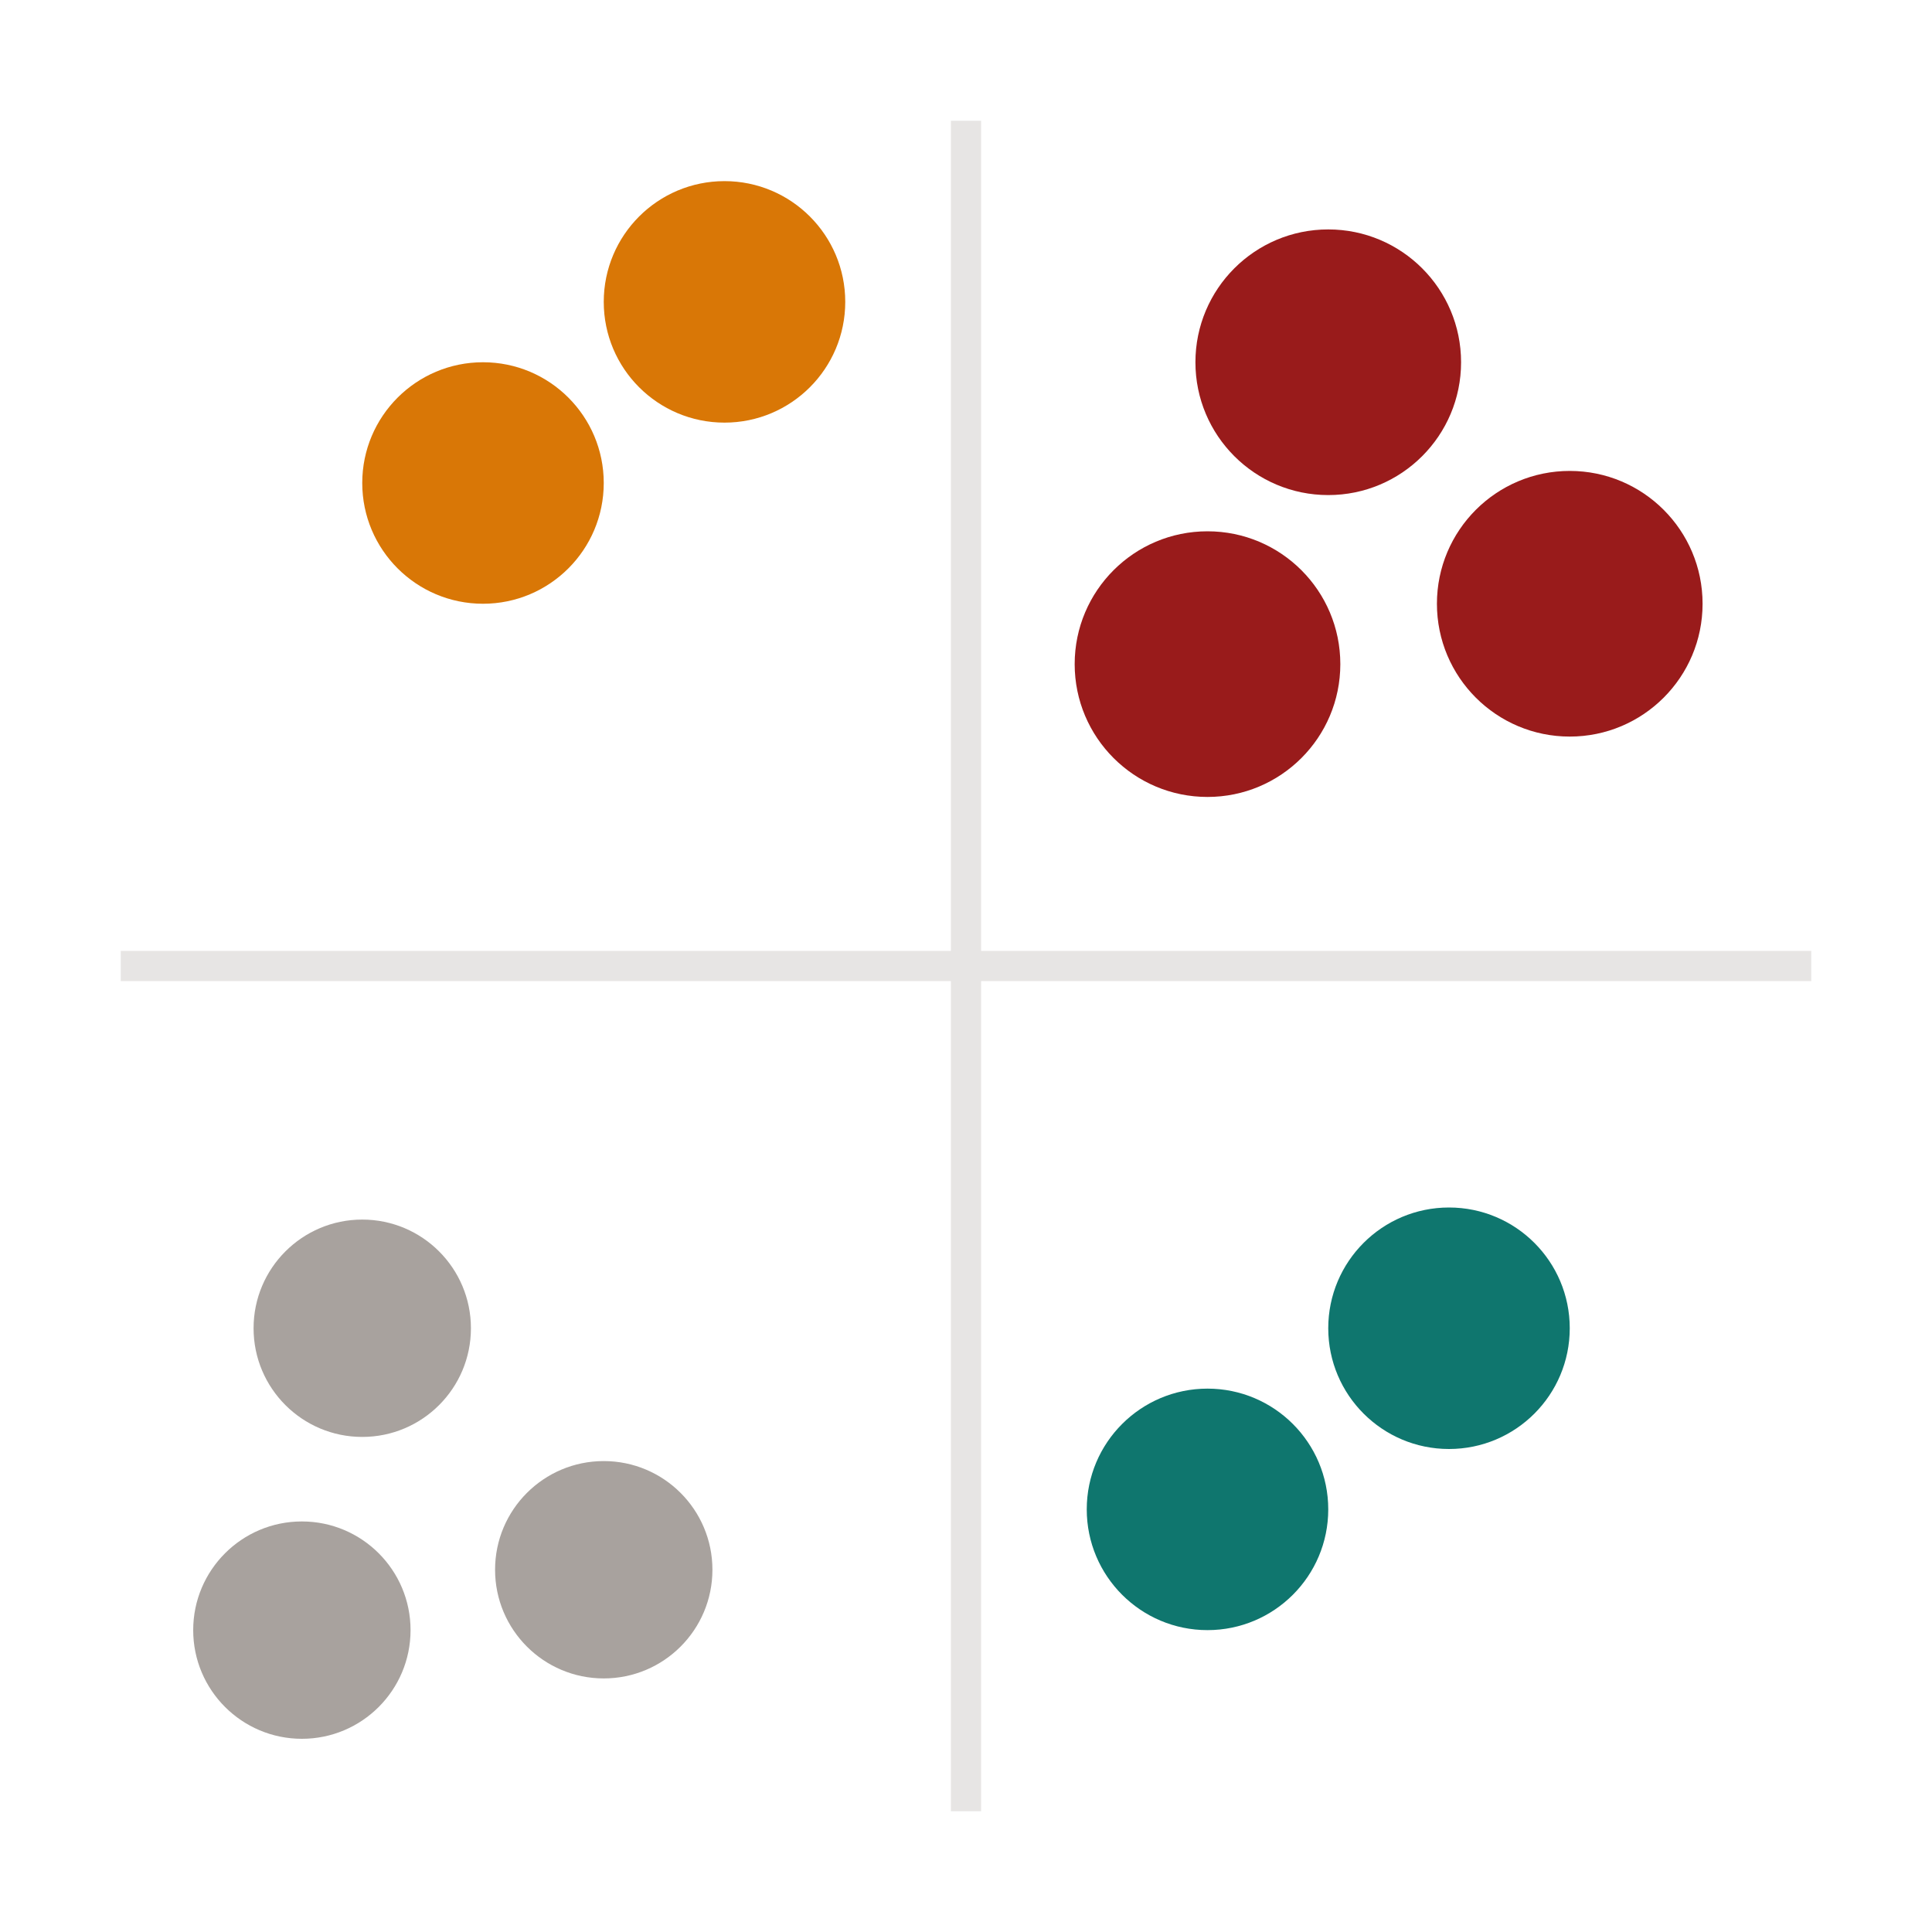
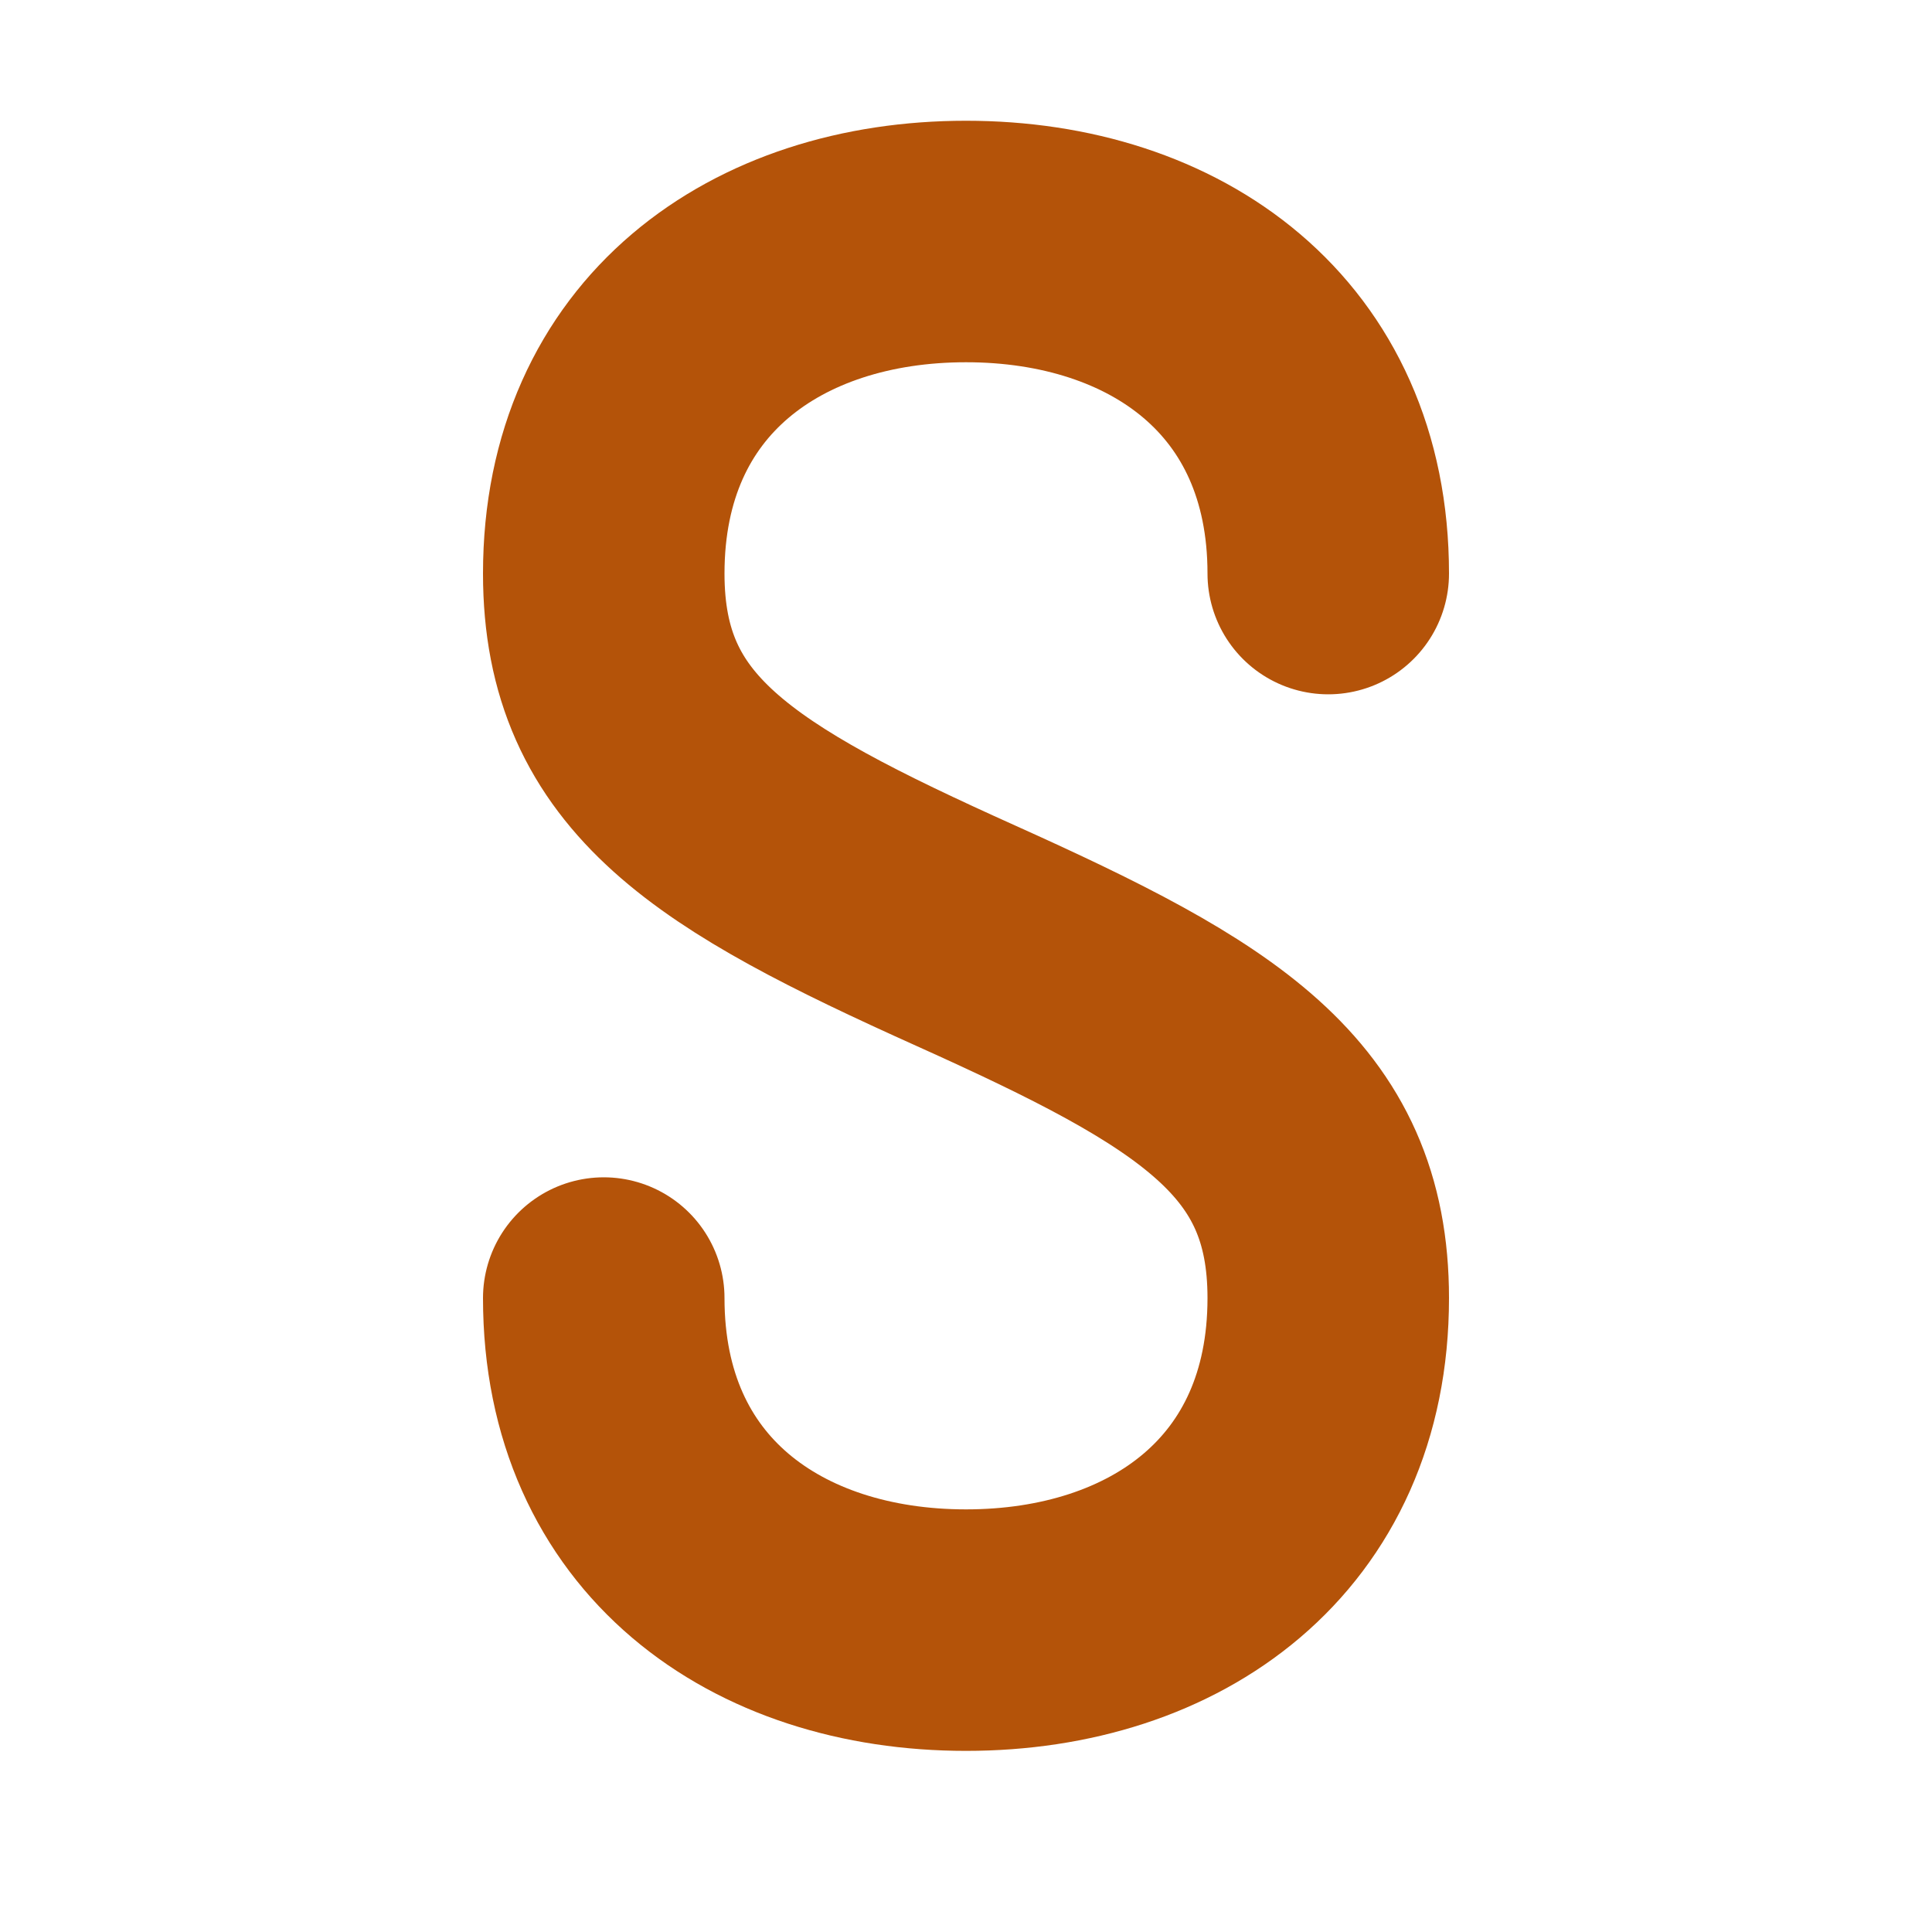
<svg xmlns="http://www.w3.org/2000/svg" width="32" height="32" viewBox="0 0 32 32">
-   <line x1="16" y1="2" x2="16" y2="30" stroke="#E7E5E4" stroke-width="0.5" />
-   <line x1="2" y1="16" x2="30" y2="16" stroke="#E7E5E4" stroke-width="0.5" />
-   <circle cx="22" cy="6" r="2.2" fill="#991B1B" />
-   <circle cx="26" cy="10" r="2.2" fill="#991B1B" />
-   <circle cx="20" cy="11" r="2.2" fill="#991B1B" />
-   <circle cx="8" cy="8" r="2" fill="#D97706" />
-   <circle cx="12" cy="5" r="2" fill="#D97706" />
-   <circle cx="24" cy="22" r="2" fill="#0F766E" />
-   <circle cx="20" cy="25" r="2" fill="#0F766E" />
-   <circle cx="6" cy="22" r="1.8" fill="#A8A29E" />
-   <circle cx="10" cy="26" r="1.8" fill="#A8A29E" />
-   <circle cx="5" cy="27" r="1.8" fill="#A8A29E" />
+   <path d="M22 9.5c0-3.6-2.7-5.5-6-5.5s-6 1.9-6 5.5c0 3 2 4.2 6 6s6 3 6 6c0 3.6-2.7 5.5-6 5.5s-6-1.9-6-5.5" fill="none" stroke="#B45309" stroke-width="4" stroke-linecap="round" />
</svg>
